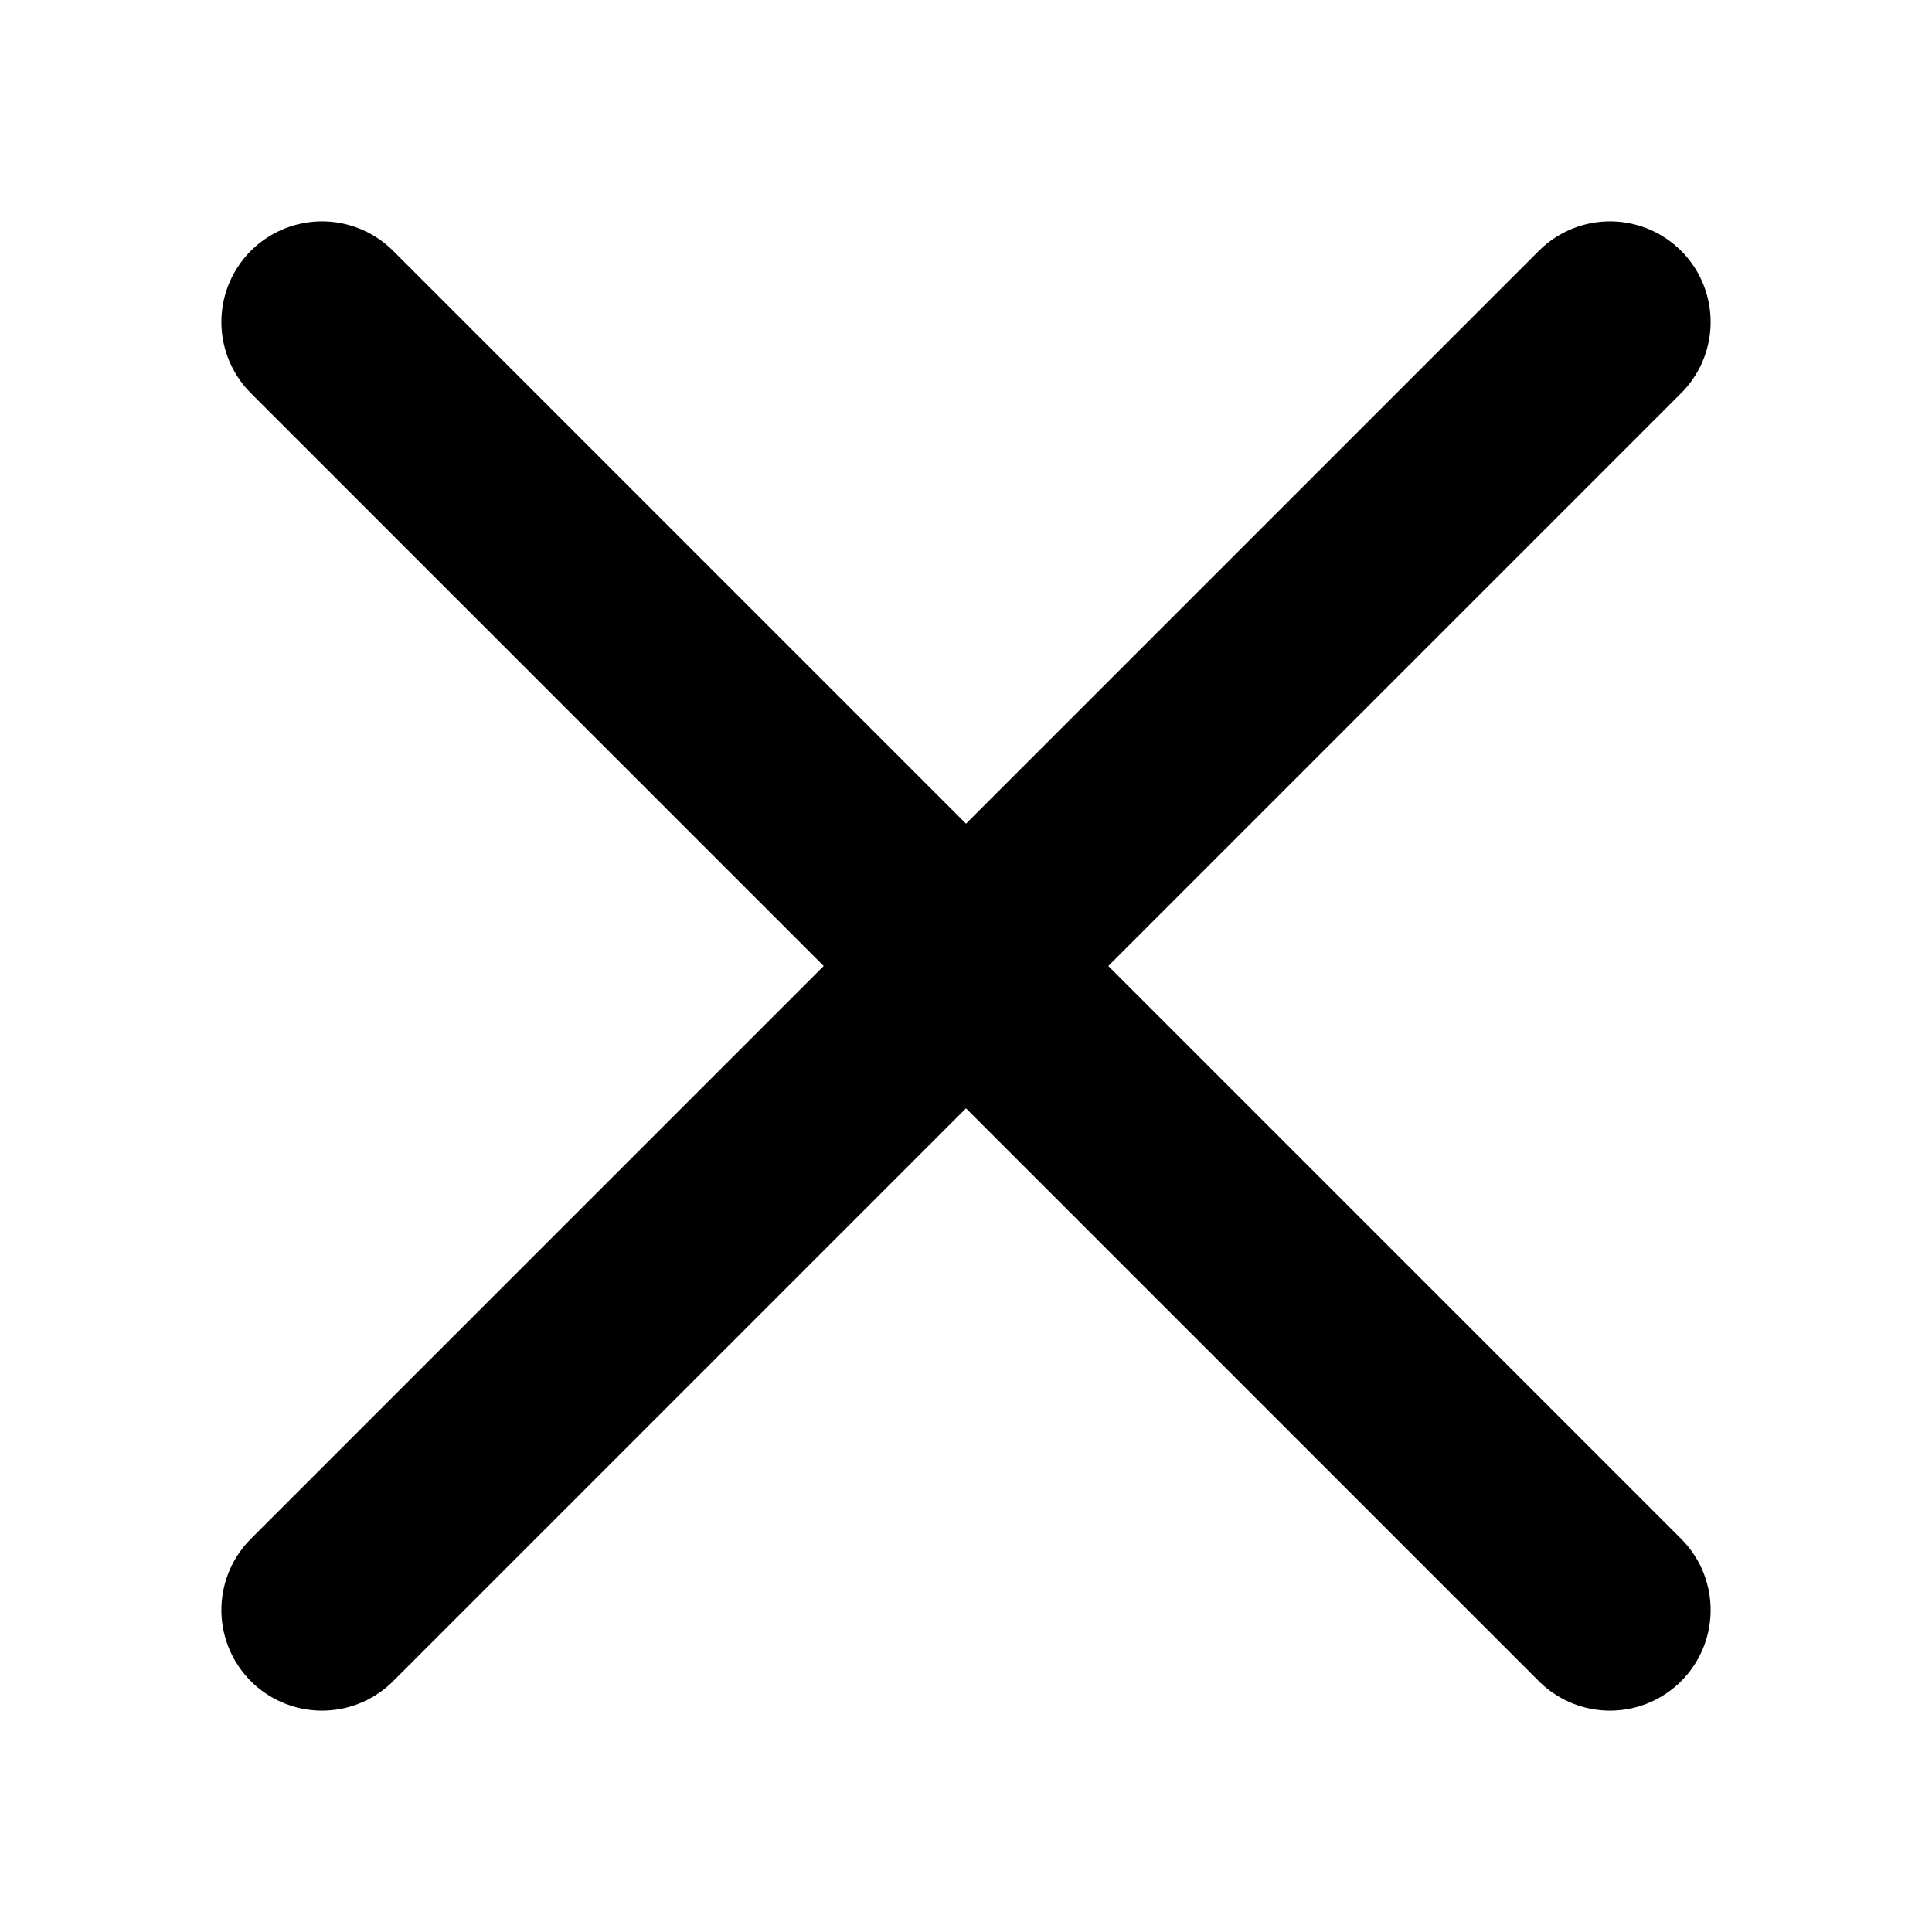
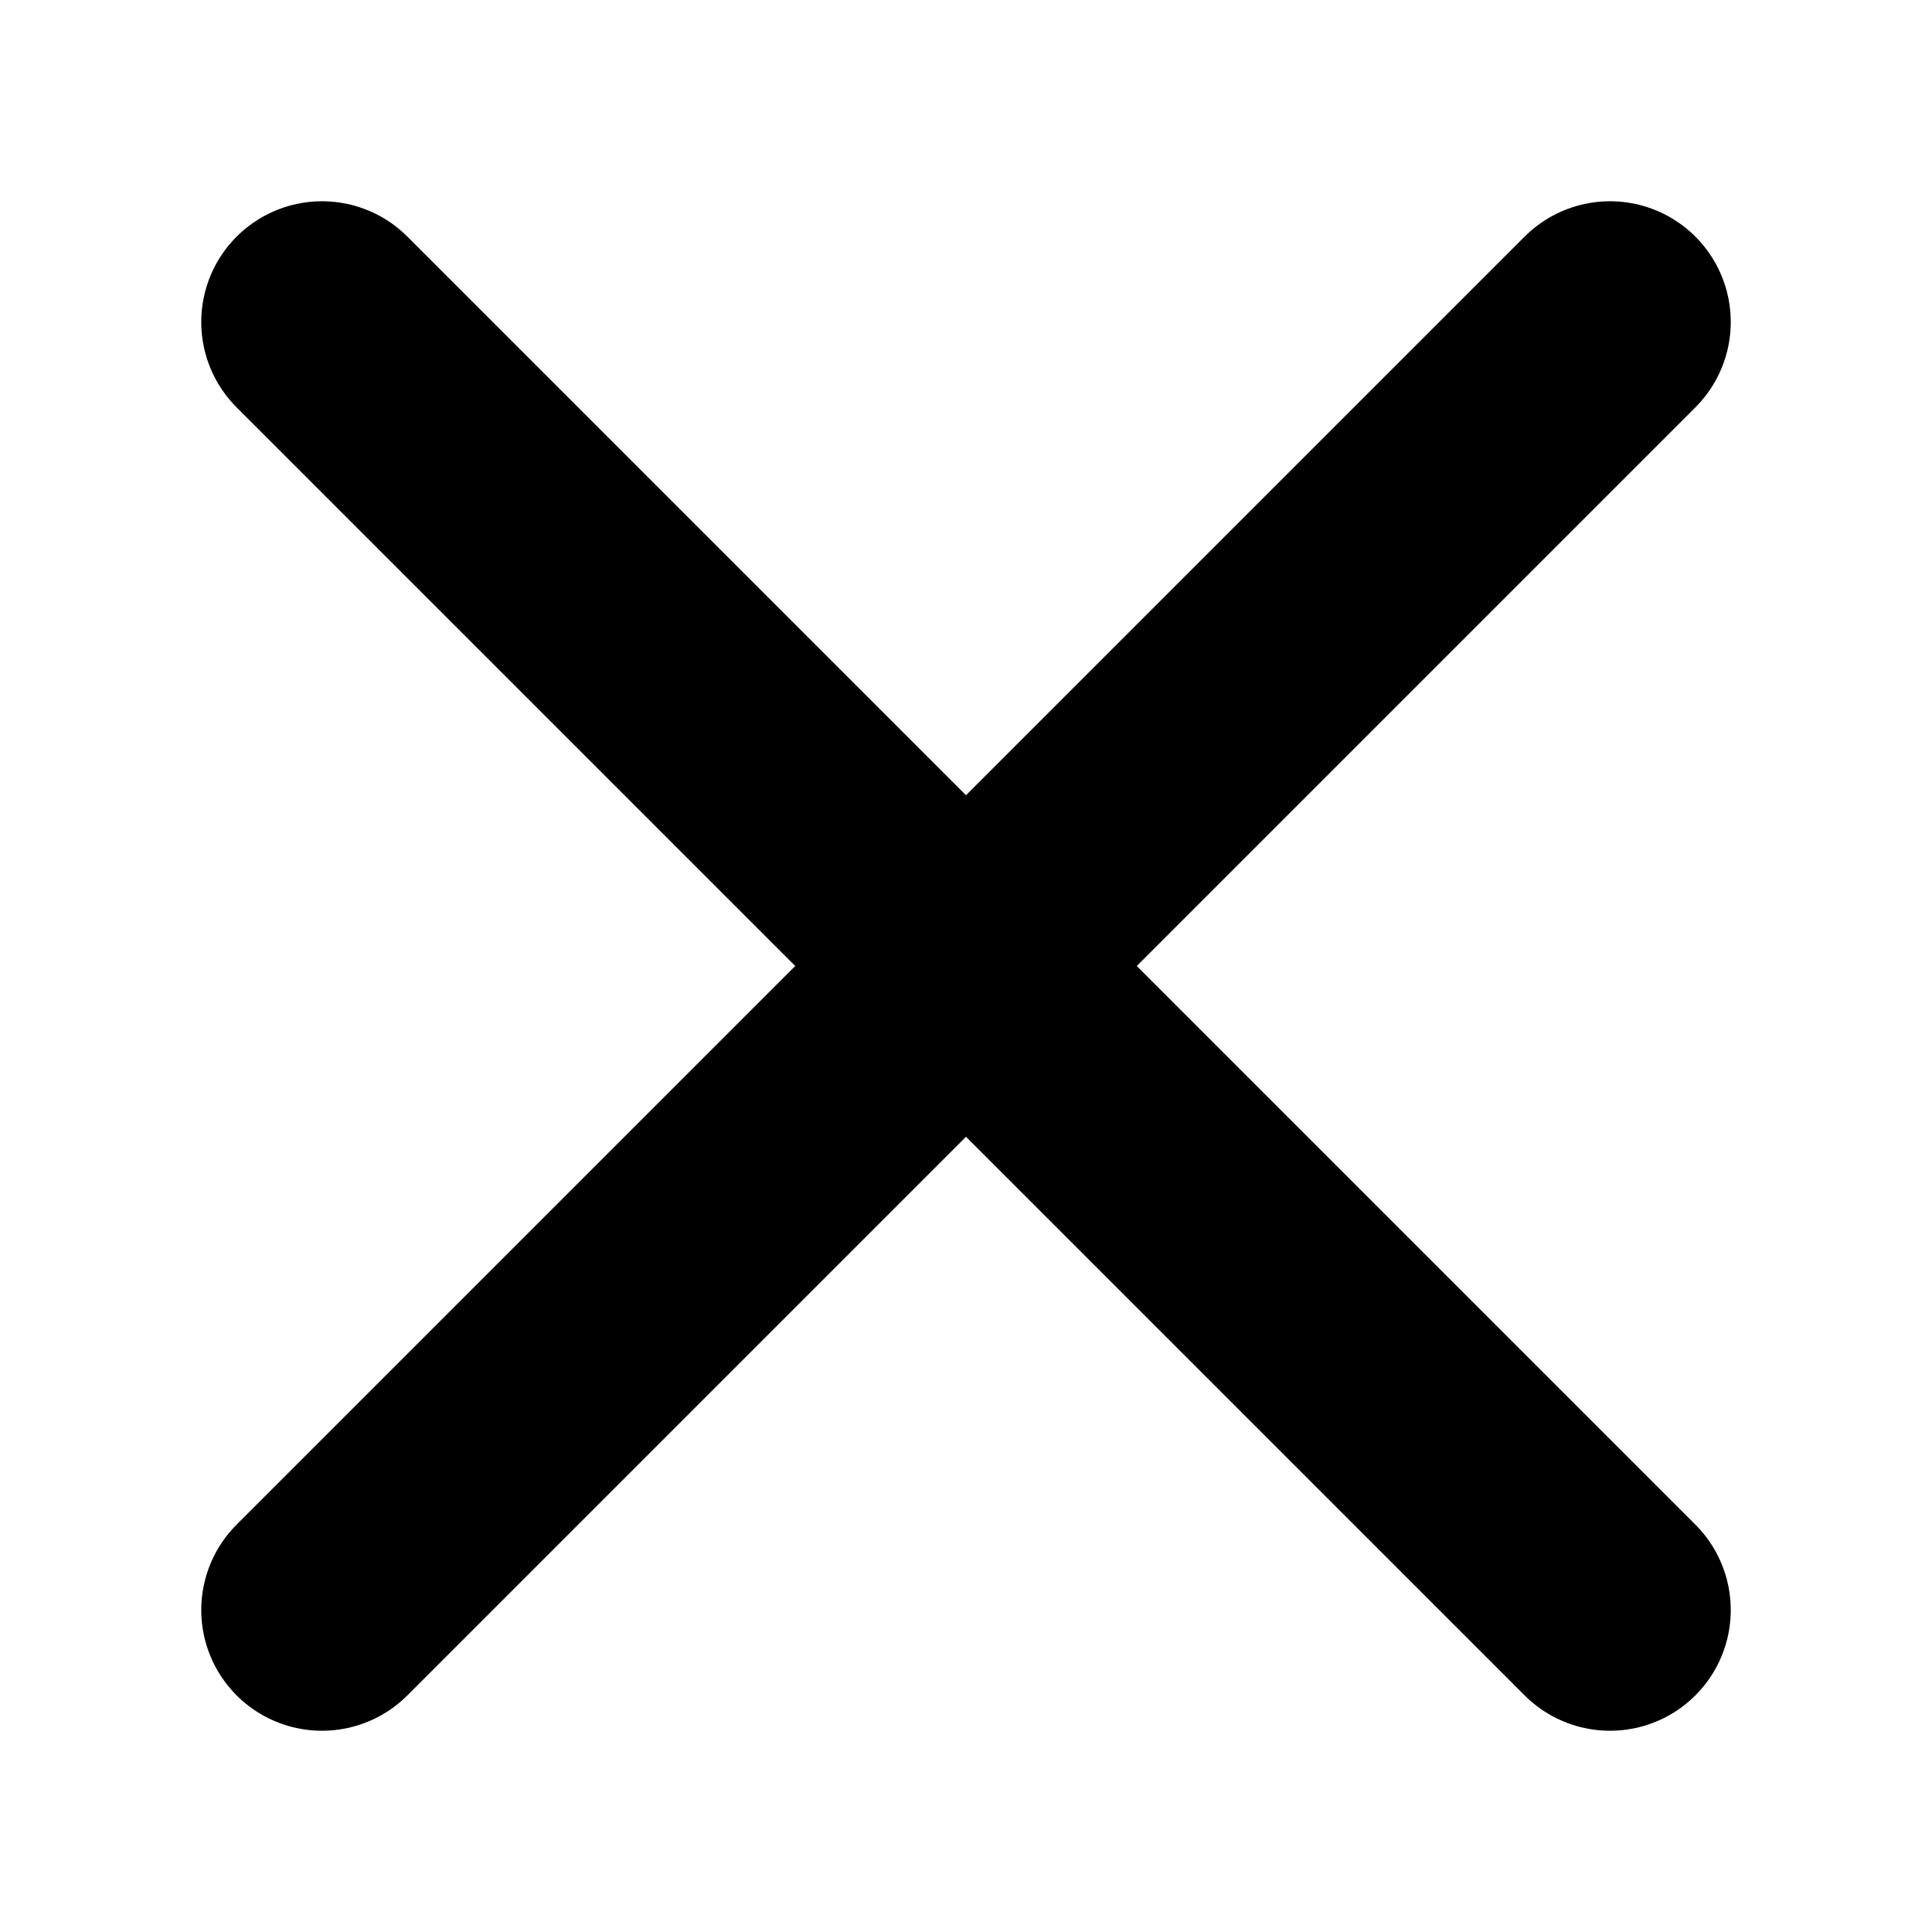
<svg xmlns="http://www.w3.org/2000/svg" viewBox="0 0 24 24">
-   <path fill="none" d="M20 4L4 20" stroke="black" stroke-width="2.5" stroke-linecap="round" stroke-linejoin="round" />
-   <path fill="none" d="M4 4L20 20" stroke="black" stroke-width="2.5" stroke-linecap="round" stroke-linejoin="round" />
+   <g fill="none" stroke="currentColor" stroke-width="3" stroke-linecap="round" stroke-linejoin="round">
+     <path d="M20 4L4 20" />
+     <path d="M4 4L20 20" />
+   </g>
</svg>
